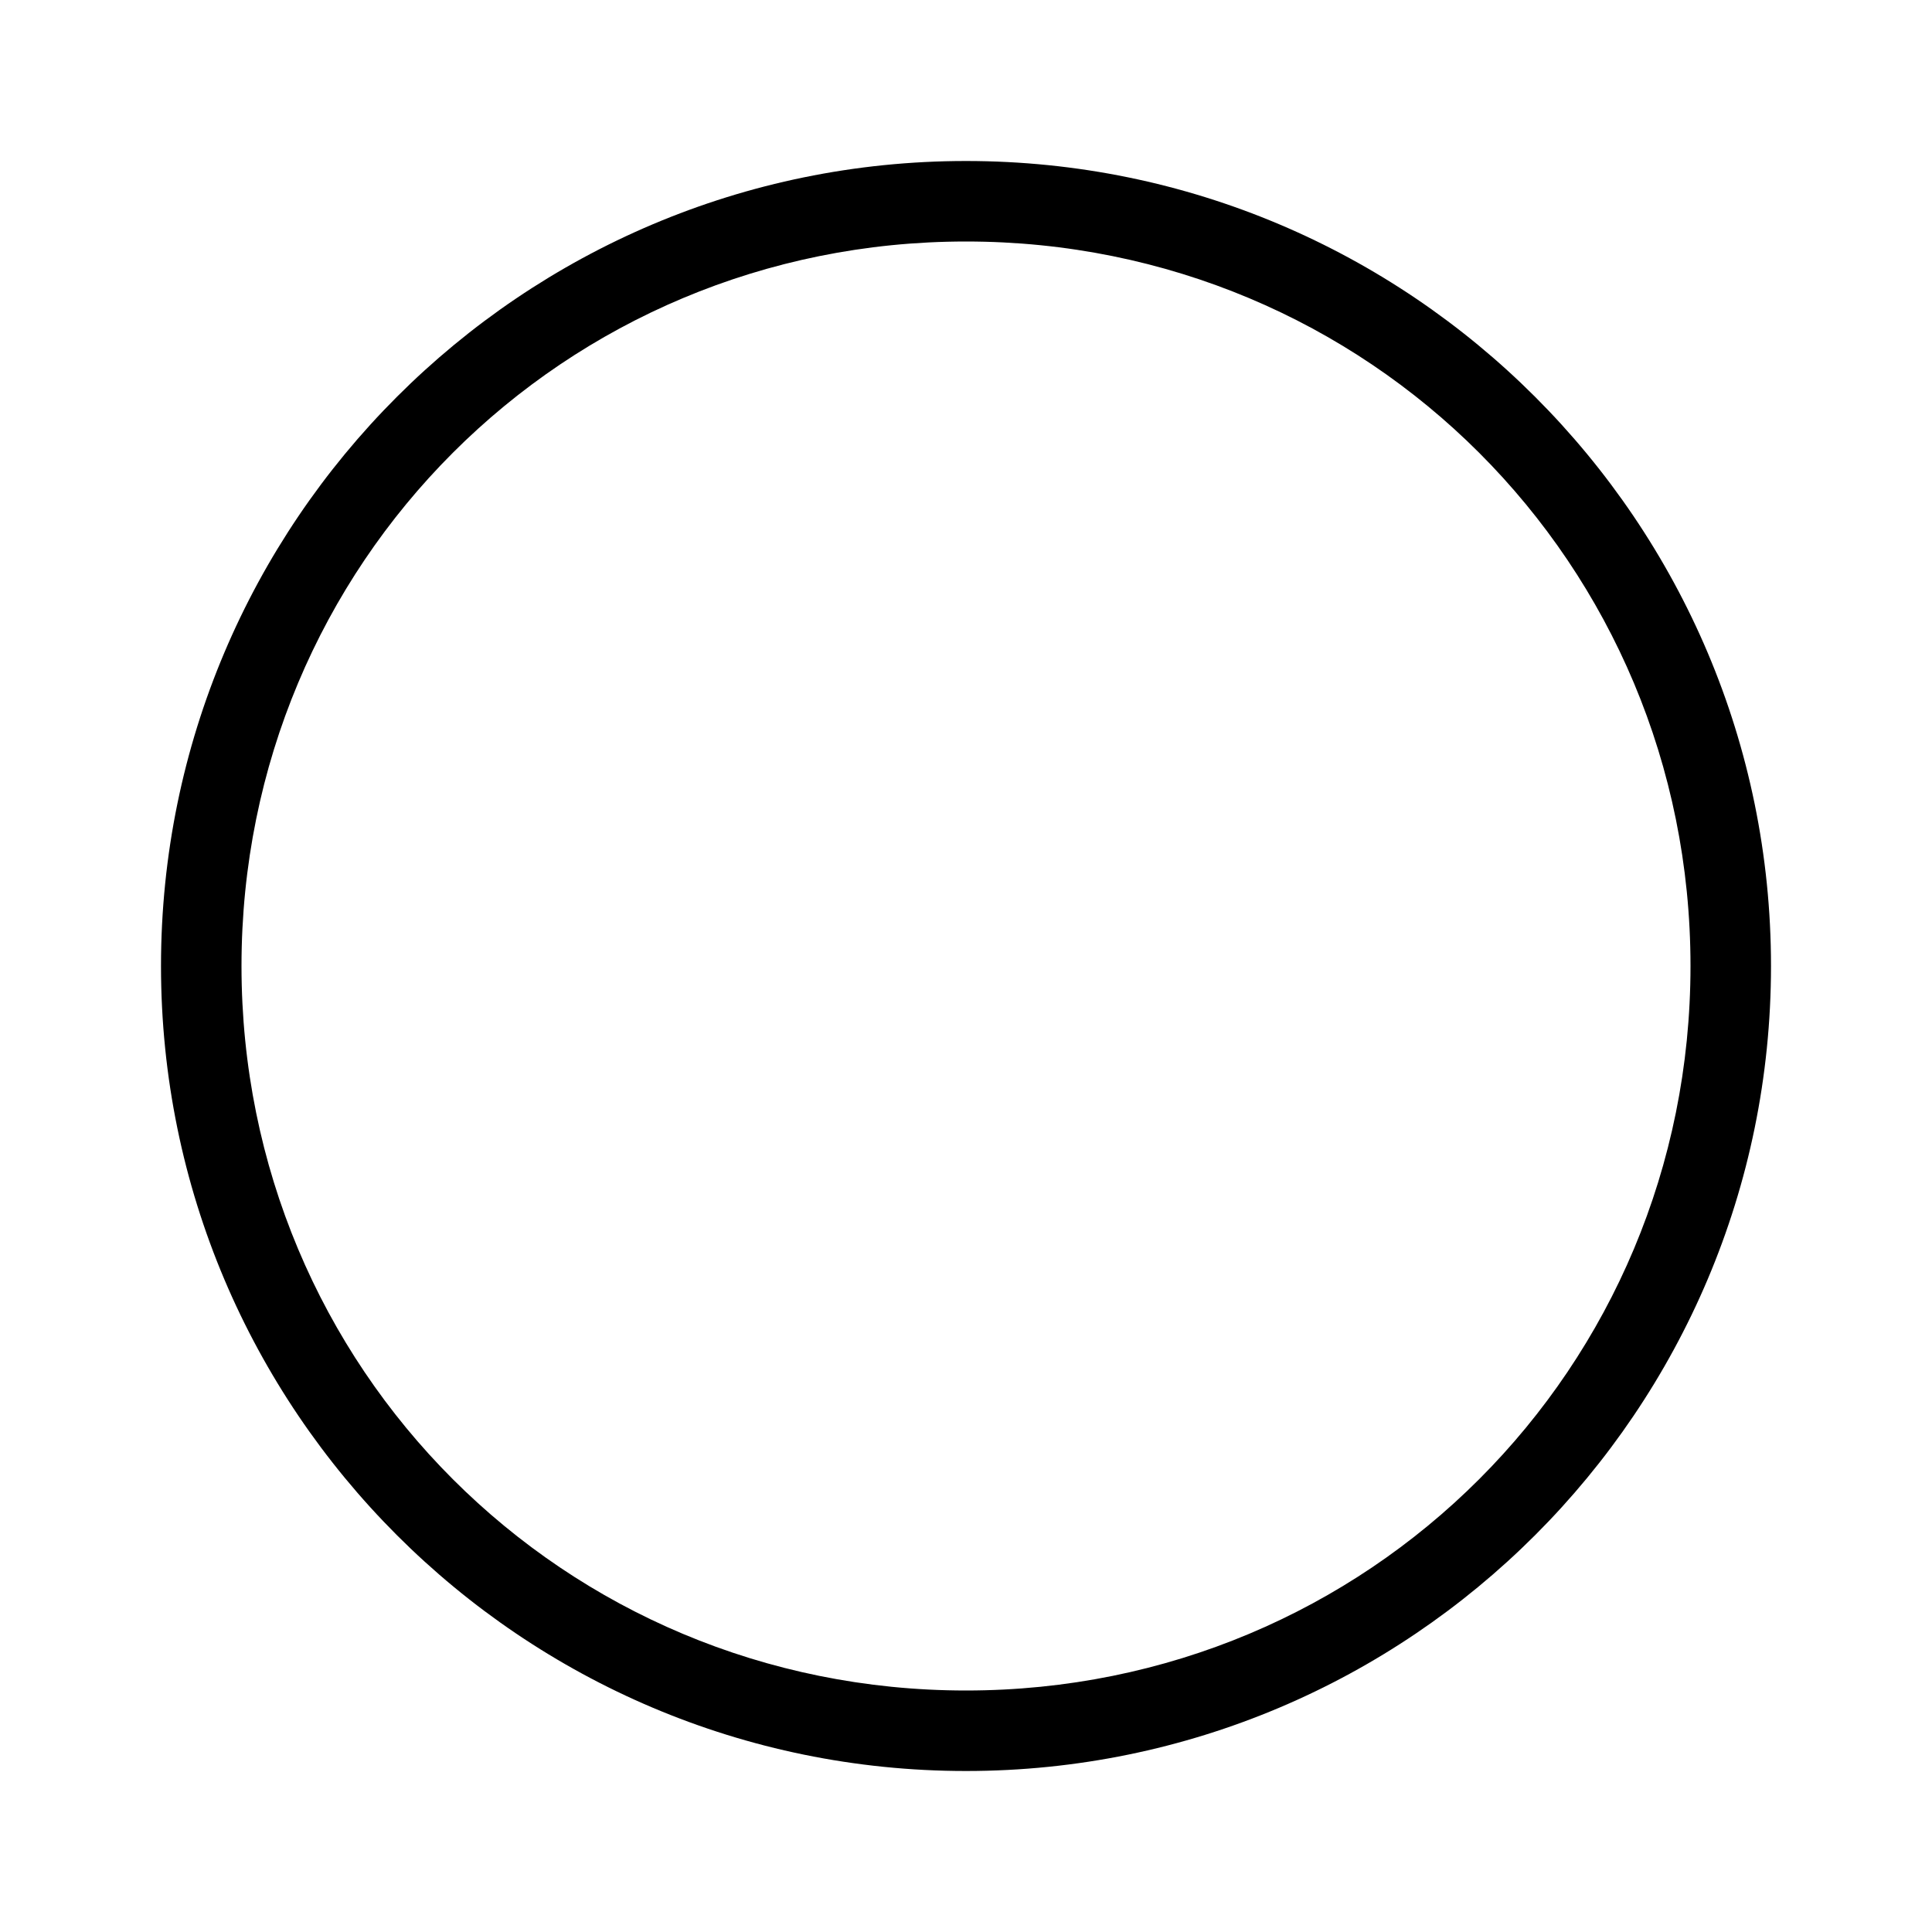
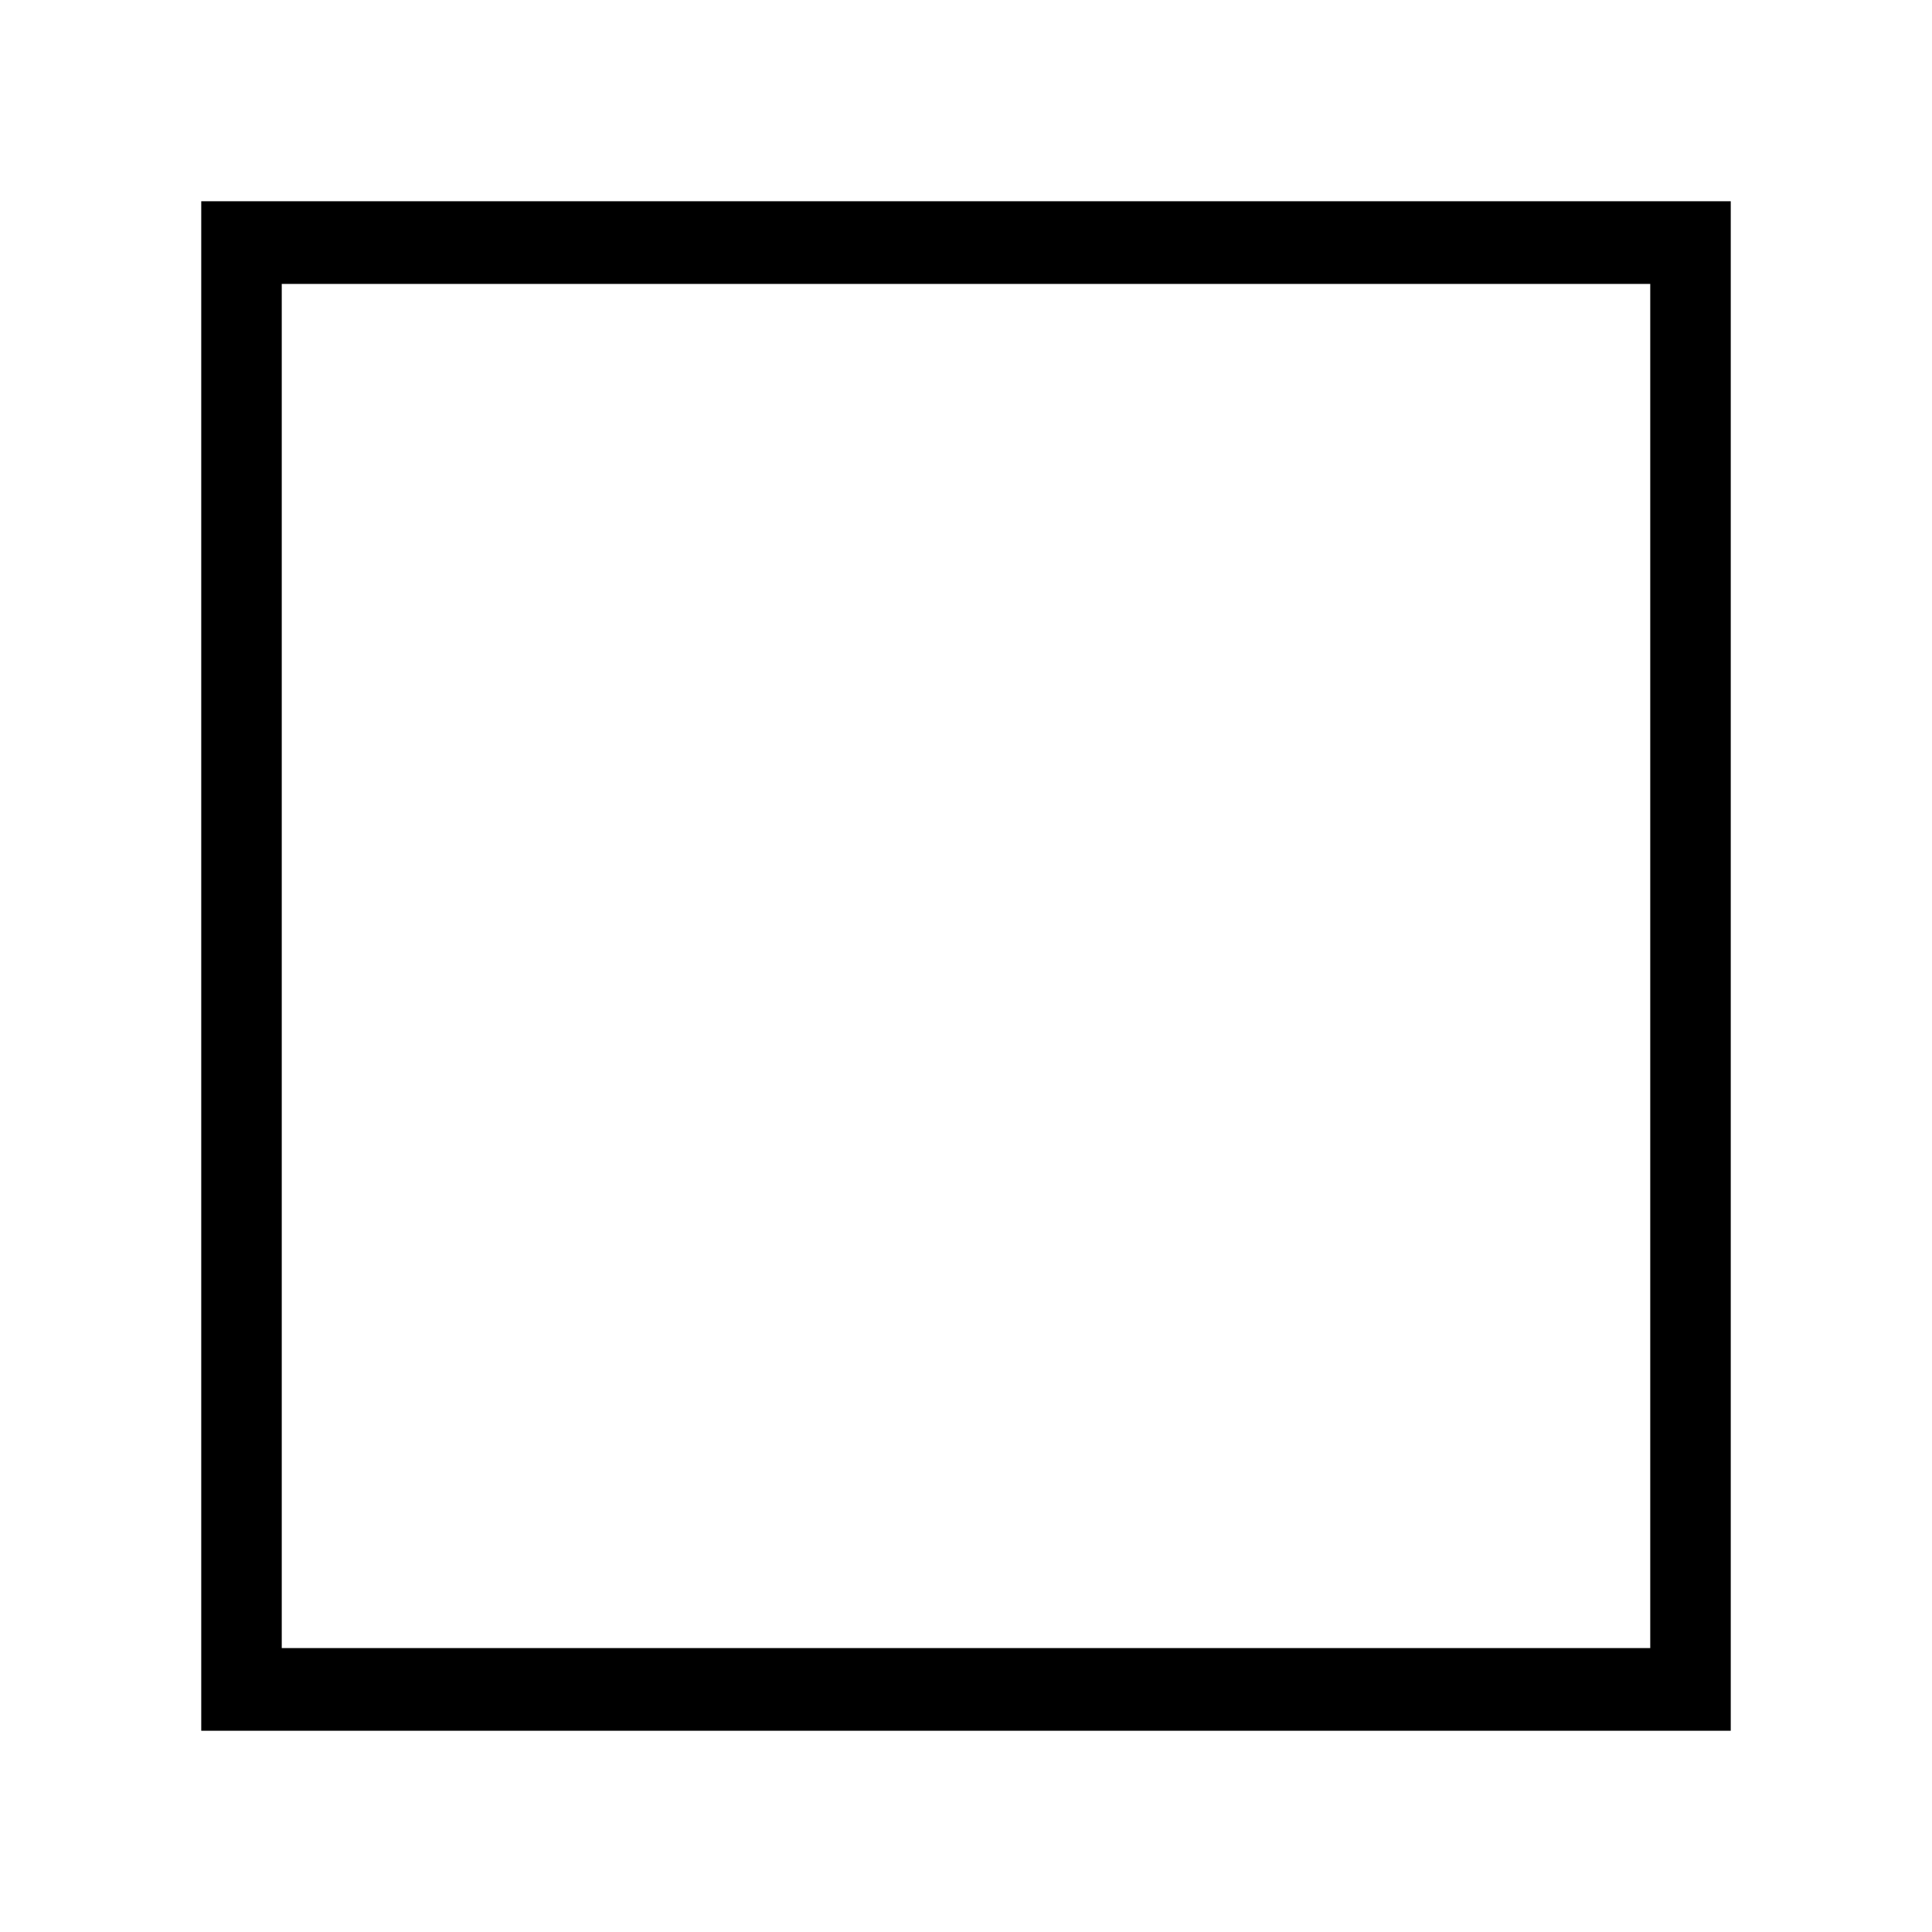
<svg xmlns="http://www.w3.org/2000/svg" width="48" height="48" version="1.1" id="svg1937">
  <defs id="defs1941" />
-   <path d="M 24,4 C 12.96,4 4,12.96 4,24 4,35.04 12.96,44 24,44 35.04,44 44,35.04 44,24 44,12.96 35.04,4 24,4 Z m 0,2 C 34,6 42,14 42,24 42,34 34,42 24,42 14,42 6,34 6,24 6,14 14,6 24,6 Z" style="stroke-width:2" id="path3606" />
+   <path d="M 5,5 V 43 H 43 V 5 Z m 2,2.054 H 41 V 40.946 H 7 Z" style="stroke-width:2" id="path3606" />
</svg>
